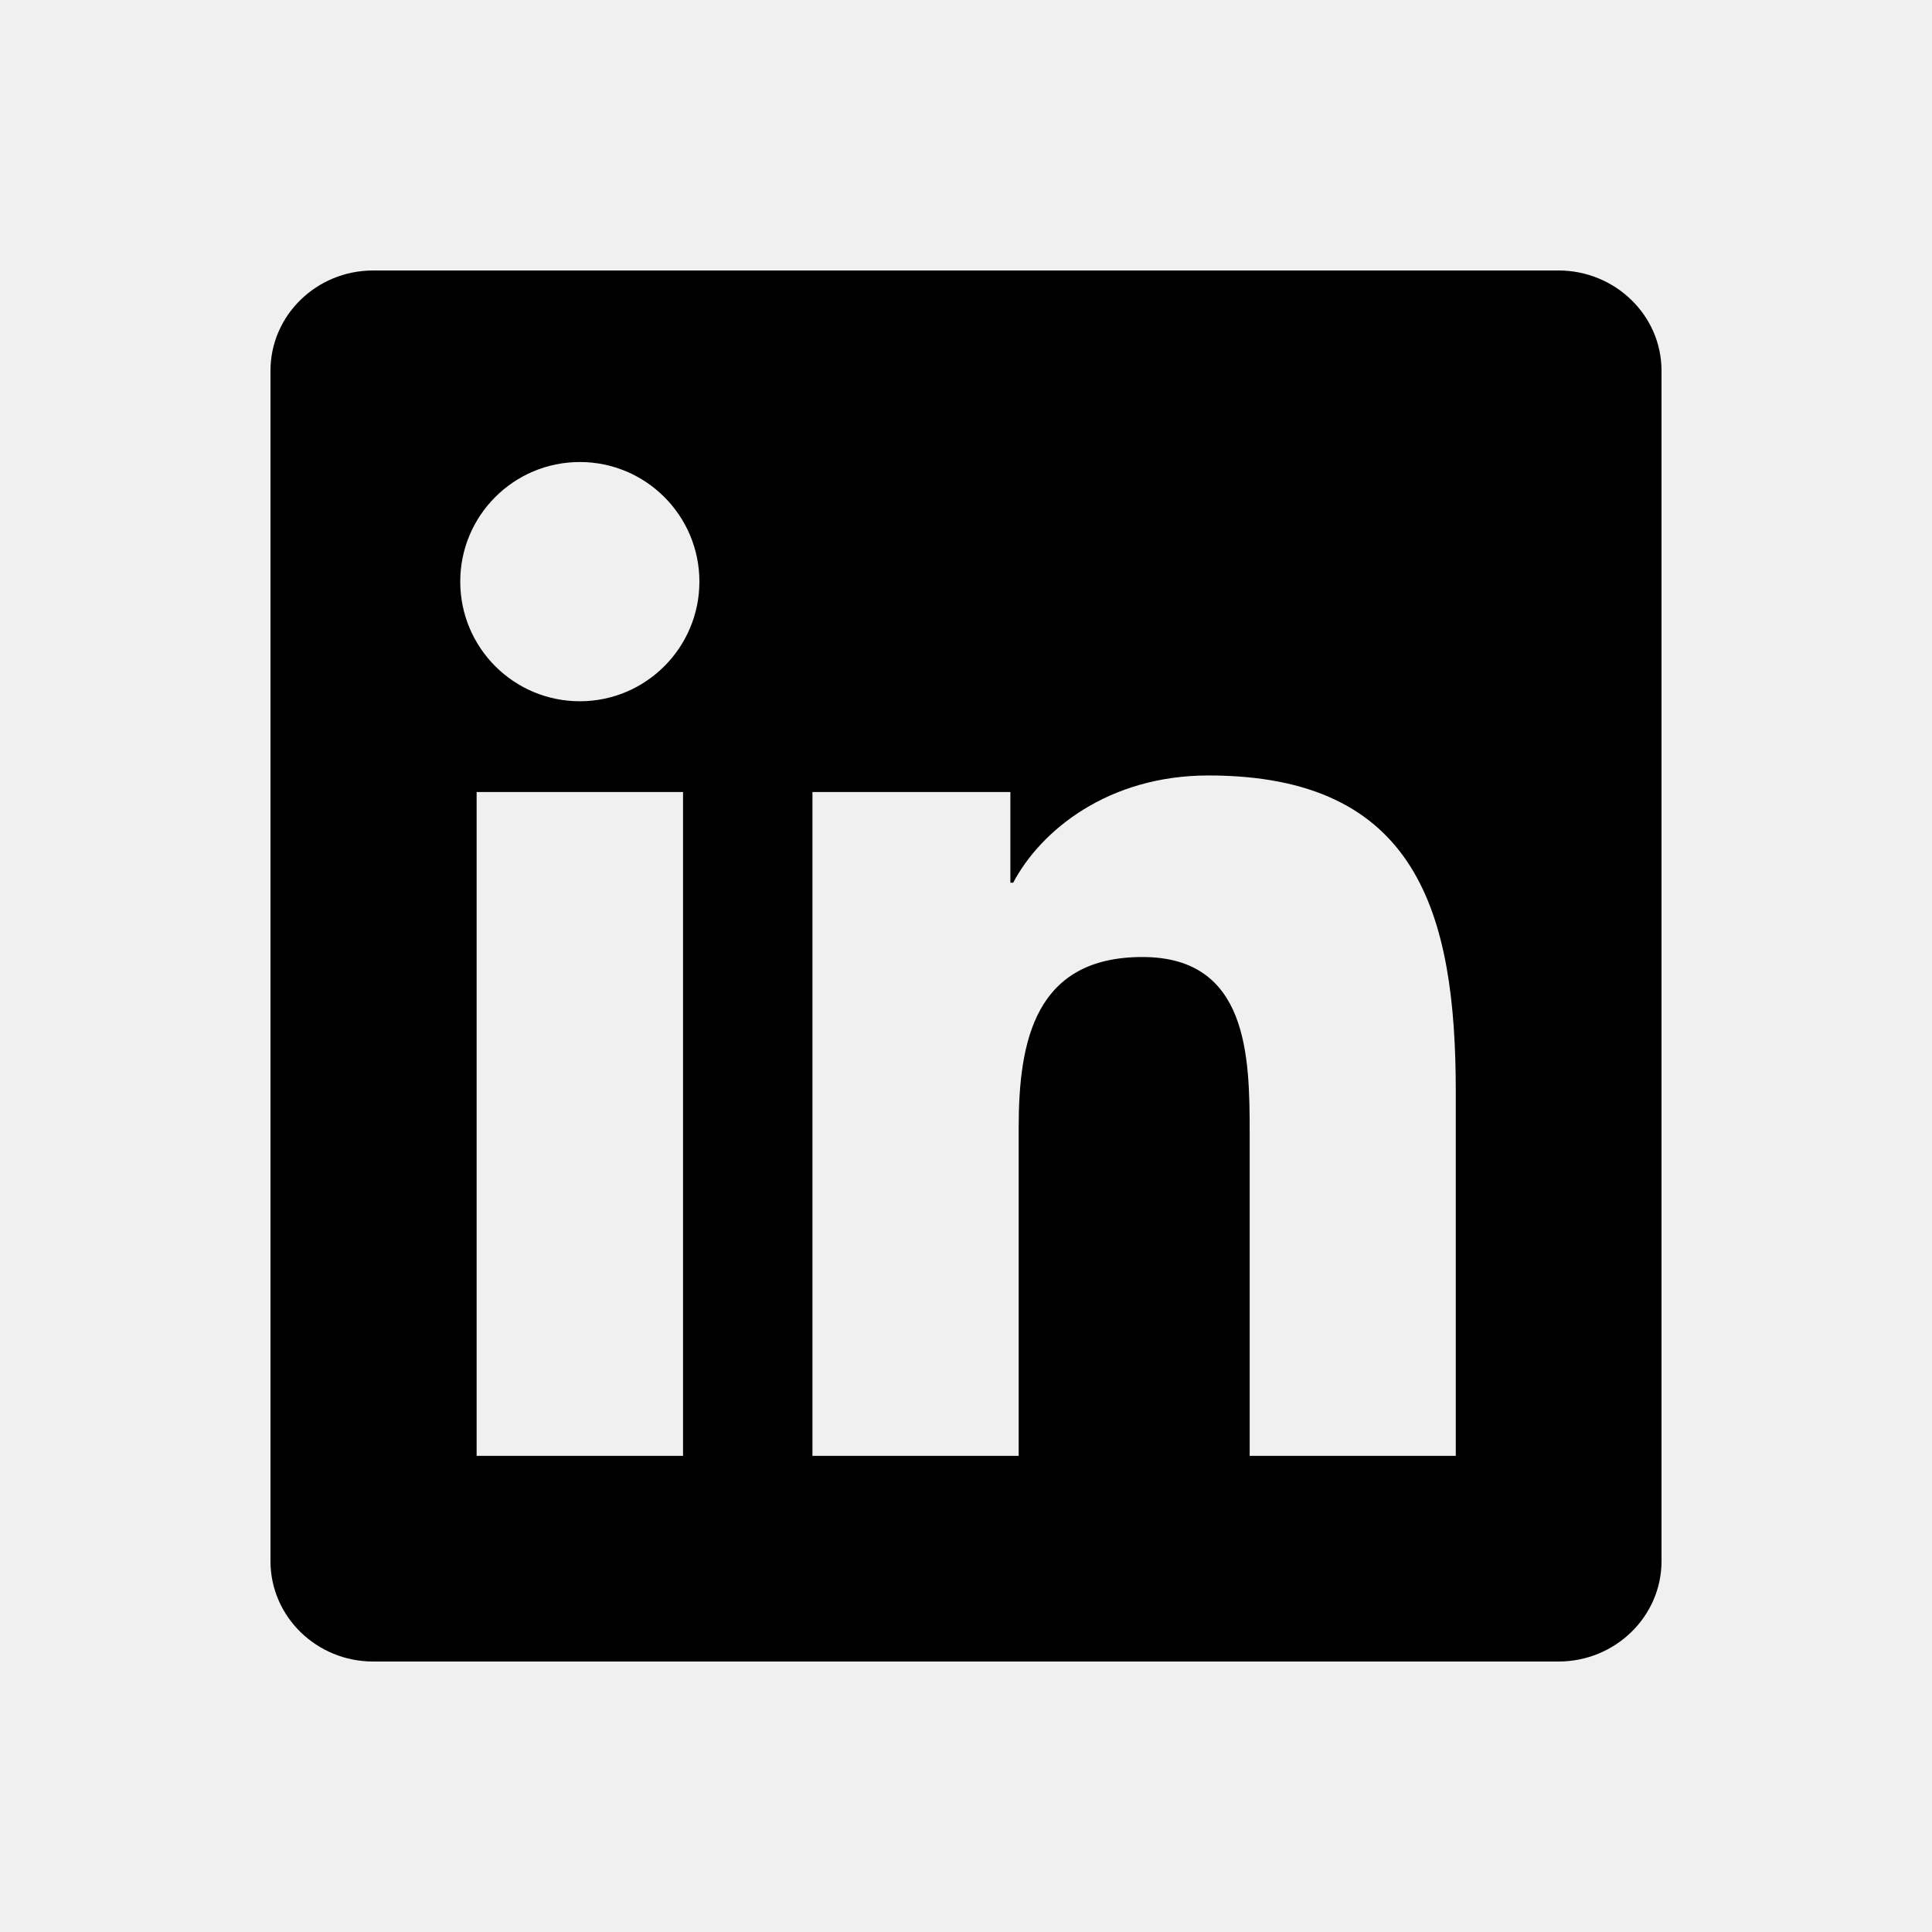
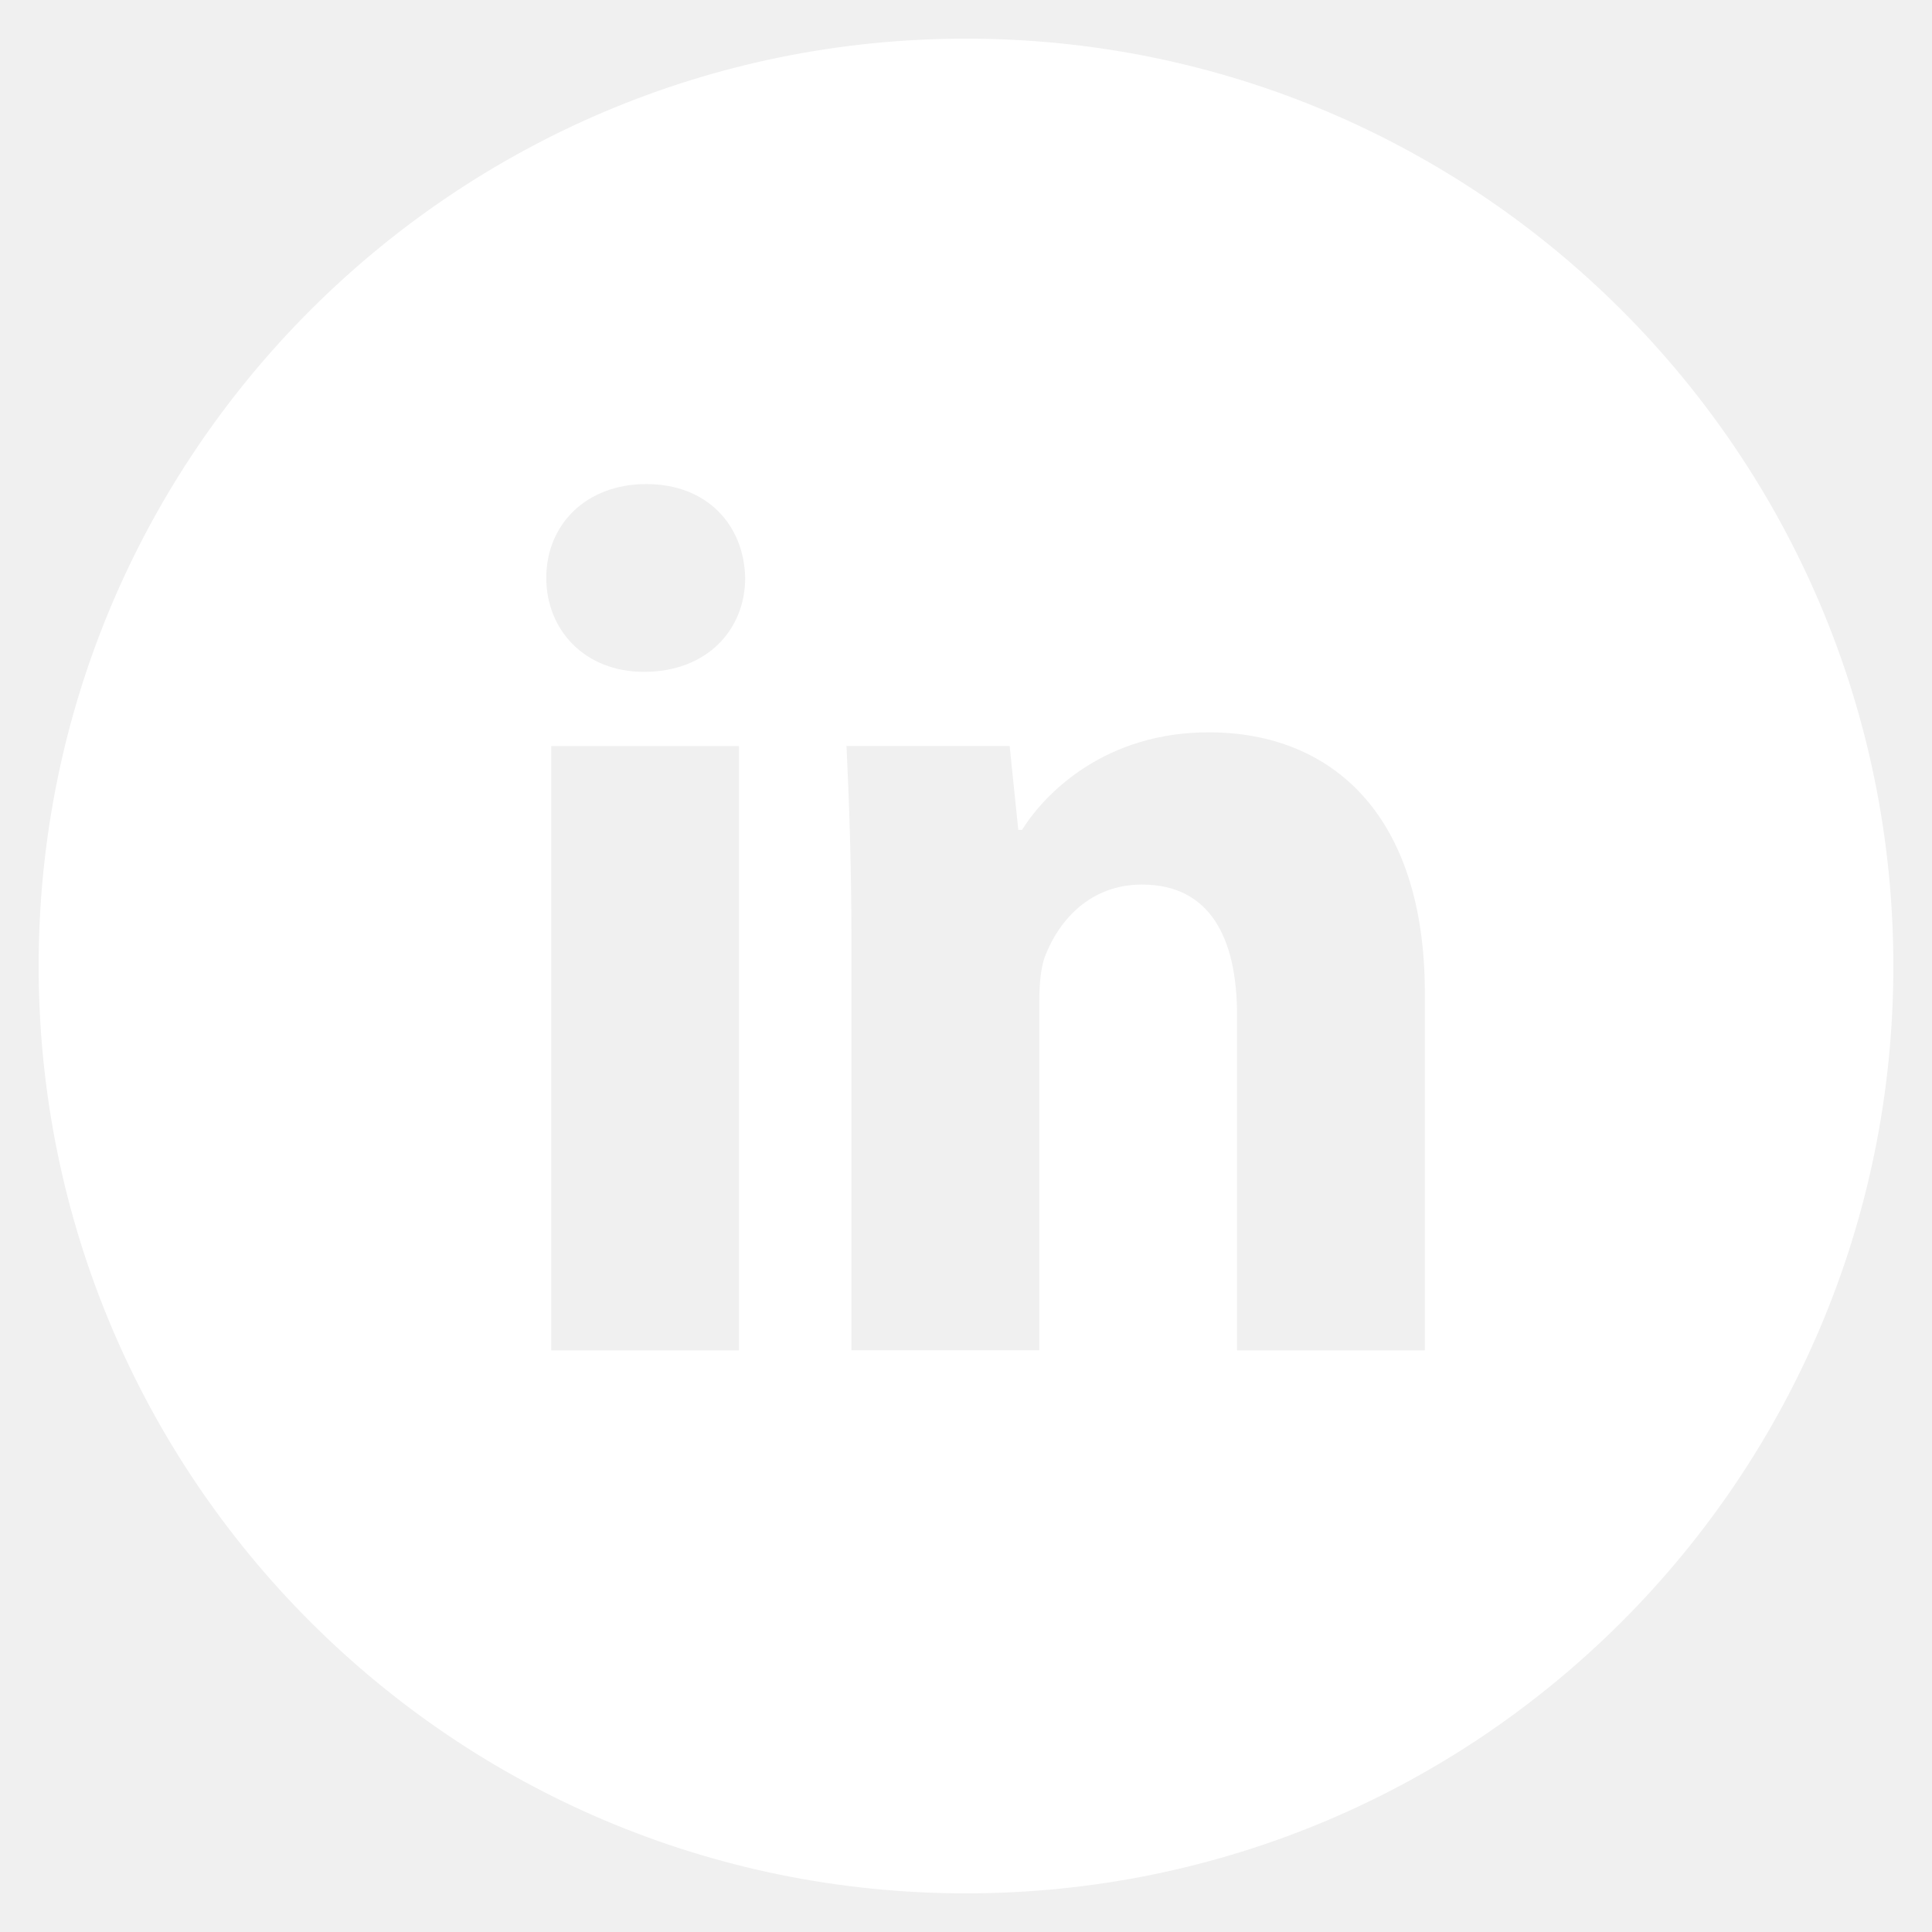
- <svg xmlns="http://www.w3.org/2000/svg" enable-background="new 0 0 100 100" height="100" viewBox="0 0 100 100" width="100">
-   <path d="m80.667 14h-61.352c-2.934 0-5.315 2.325-5.315 5.188v61.617c0 2.867 2.381 5.195 5.315 5.195h61.352c2.936 0 5.333-2.328 5.333-5.195v-61.617c0-2.863-2.397-5.188-5.333-5.188zm-45.313 61.354h-10.684v-34.359h10.684zm-5.342-39.057c-3.423 0-6.19-2.774-6.19-6.194 0-3.415 2.767-6.189 6.19-6.189 3.415 0 6.189 2.774 6.189 6.189 0 3.42-2.774 6.194-6.189 6.194zm45.338 39.057h-10.667v-16.708c0-3.986-.078-9.111-5.551-9.111-5.558 0-6.405 4.341-6.405 8.822v16.998h-10.675v-34.36h10.245v4.692h.146c1.426-2.7 4.91-5.549 10.106-5.549 10.806 0 12.802 7.114 12.802 16.369v18.847z" />
+ <svg xmlns="http://www.w3.org/2000/svg" fill="white" viewBox="0 0 20 20">
+   <path d="M10 .4C4.698.4.4 4.698.4 10s4.298 9.6 9.6 9.6 9.6-4.298 9.6-9.6S15.302.4 10 .4zM7.65 13.979H5.706V7.723H7.65v6.256zm-.984-7.024c-.614 0-1.011-.435-1.011-.973 0-.549.409-.971 1.036-.971s1.011.422 1.023.971c0 .538-.396.973-1.048.973zm8.084 7.024h-1.944v-3.467c0-.807-.282-1.355-.985-1.355-.537 0-.856.371-.997.728-.052.127-.065.307-.065.486v3.607H8.814v-4.26c0-.781-.025-1.434-.051-1.996h1.689l.089.869h.039c.256-.408.883-1.01 1.932-1.01 1.279 0 2.238.857 2.238 2.699v3.699z" />
</svg>
